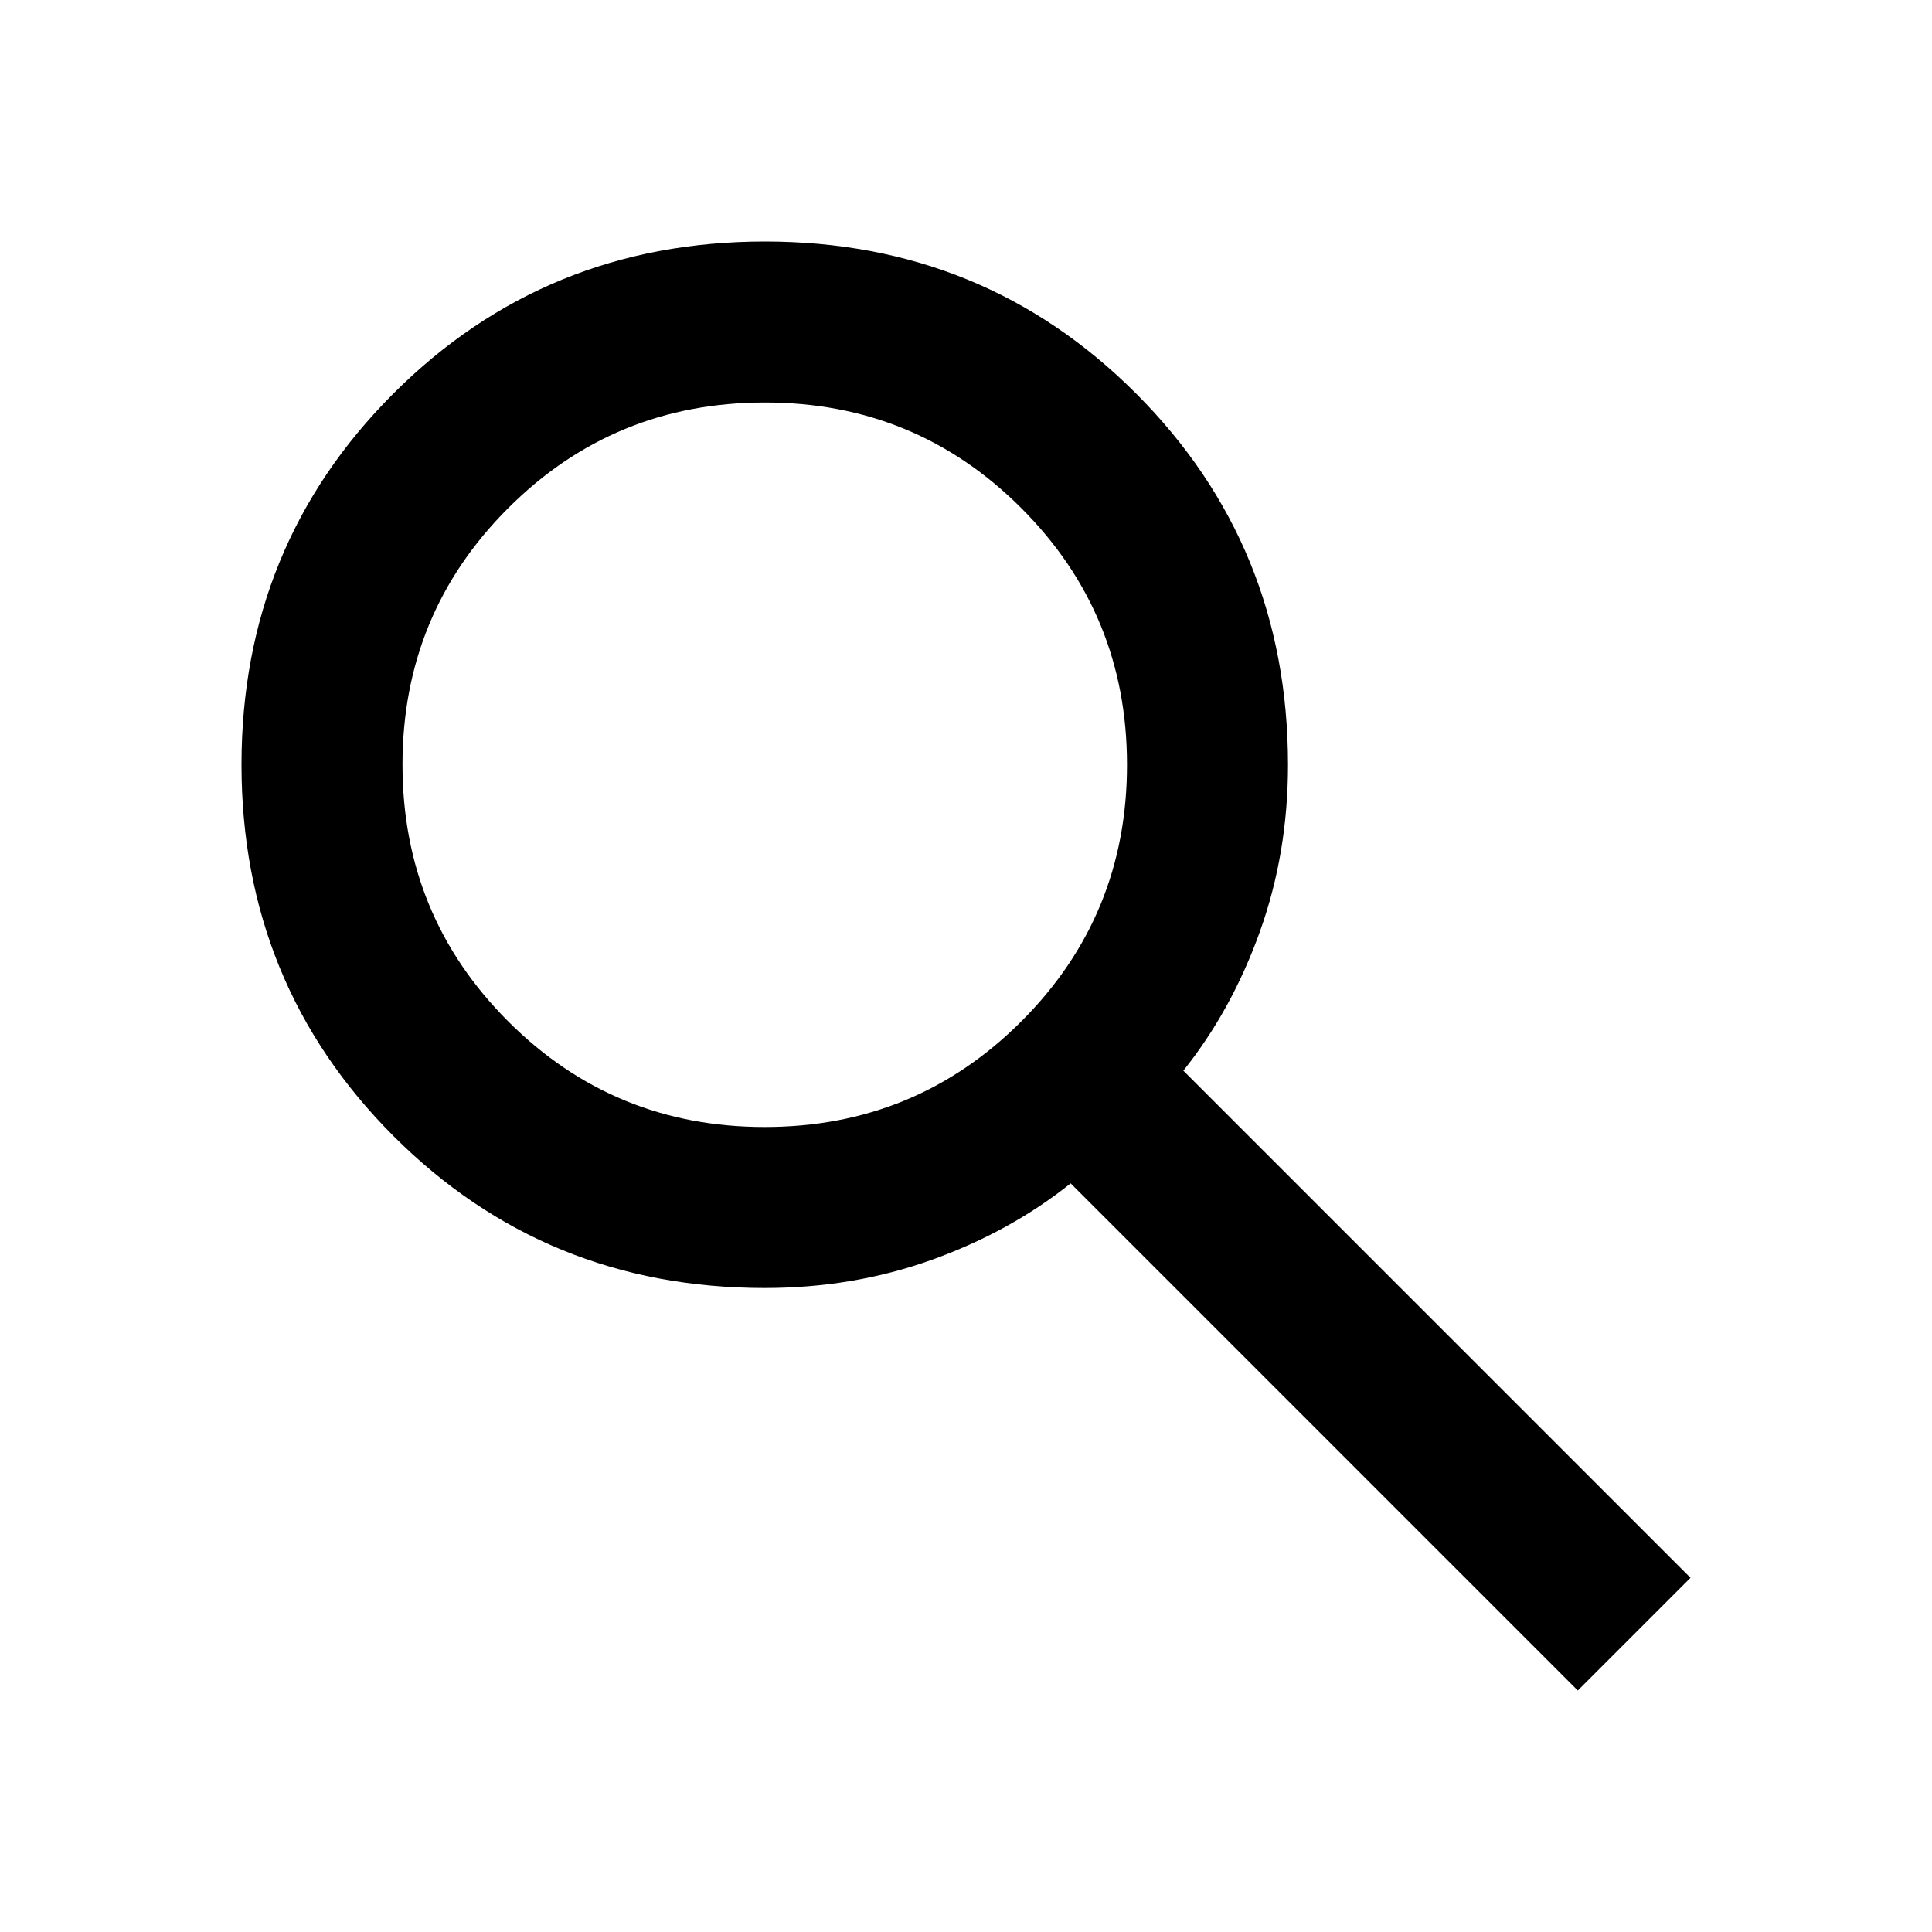
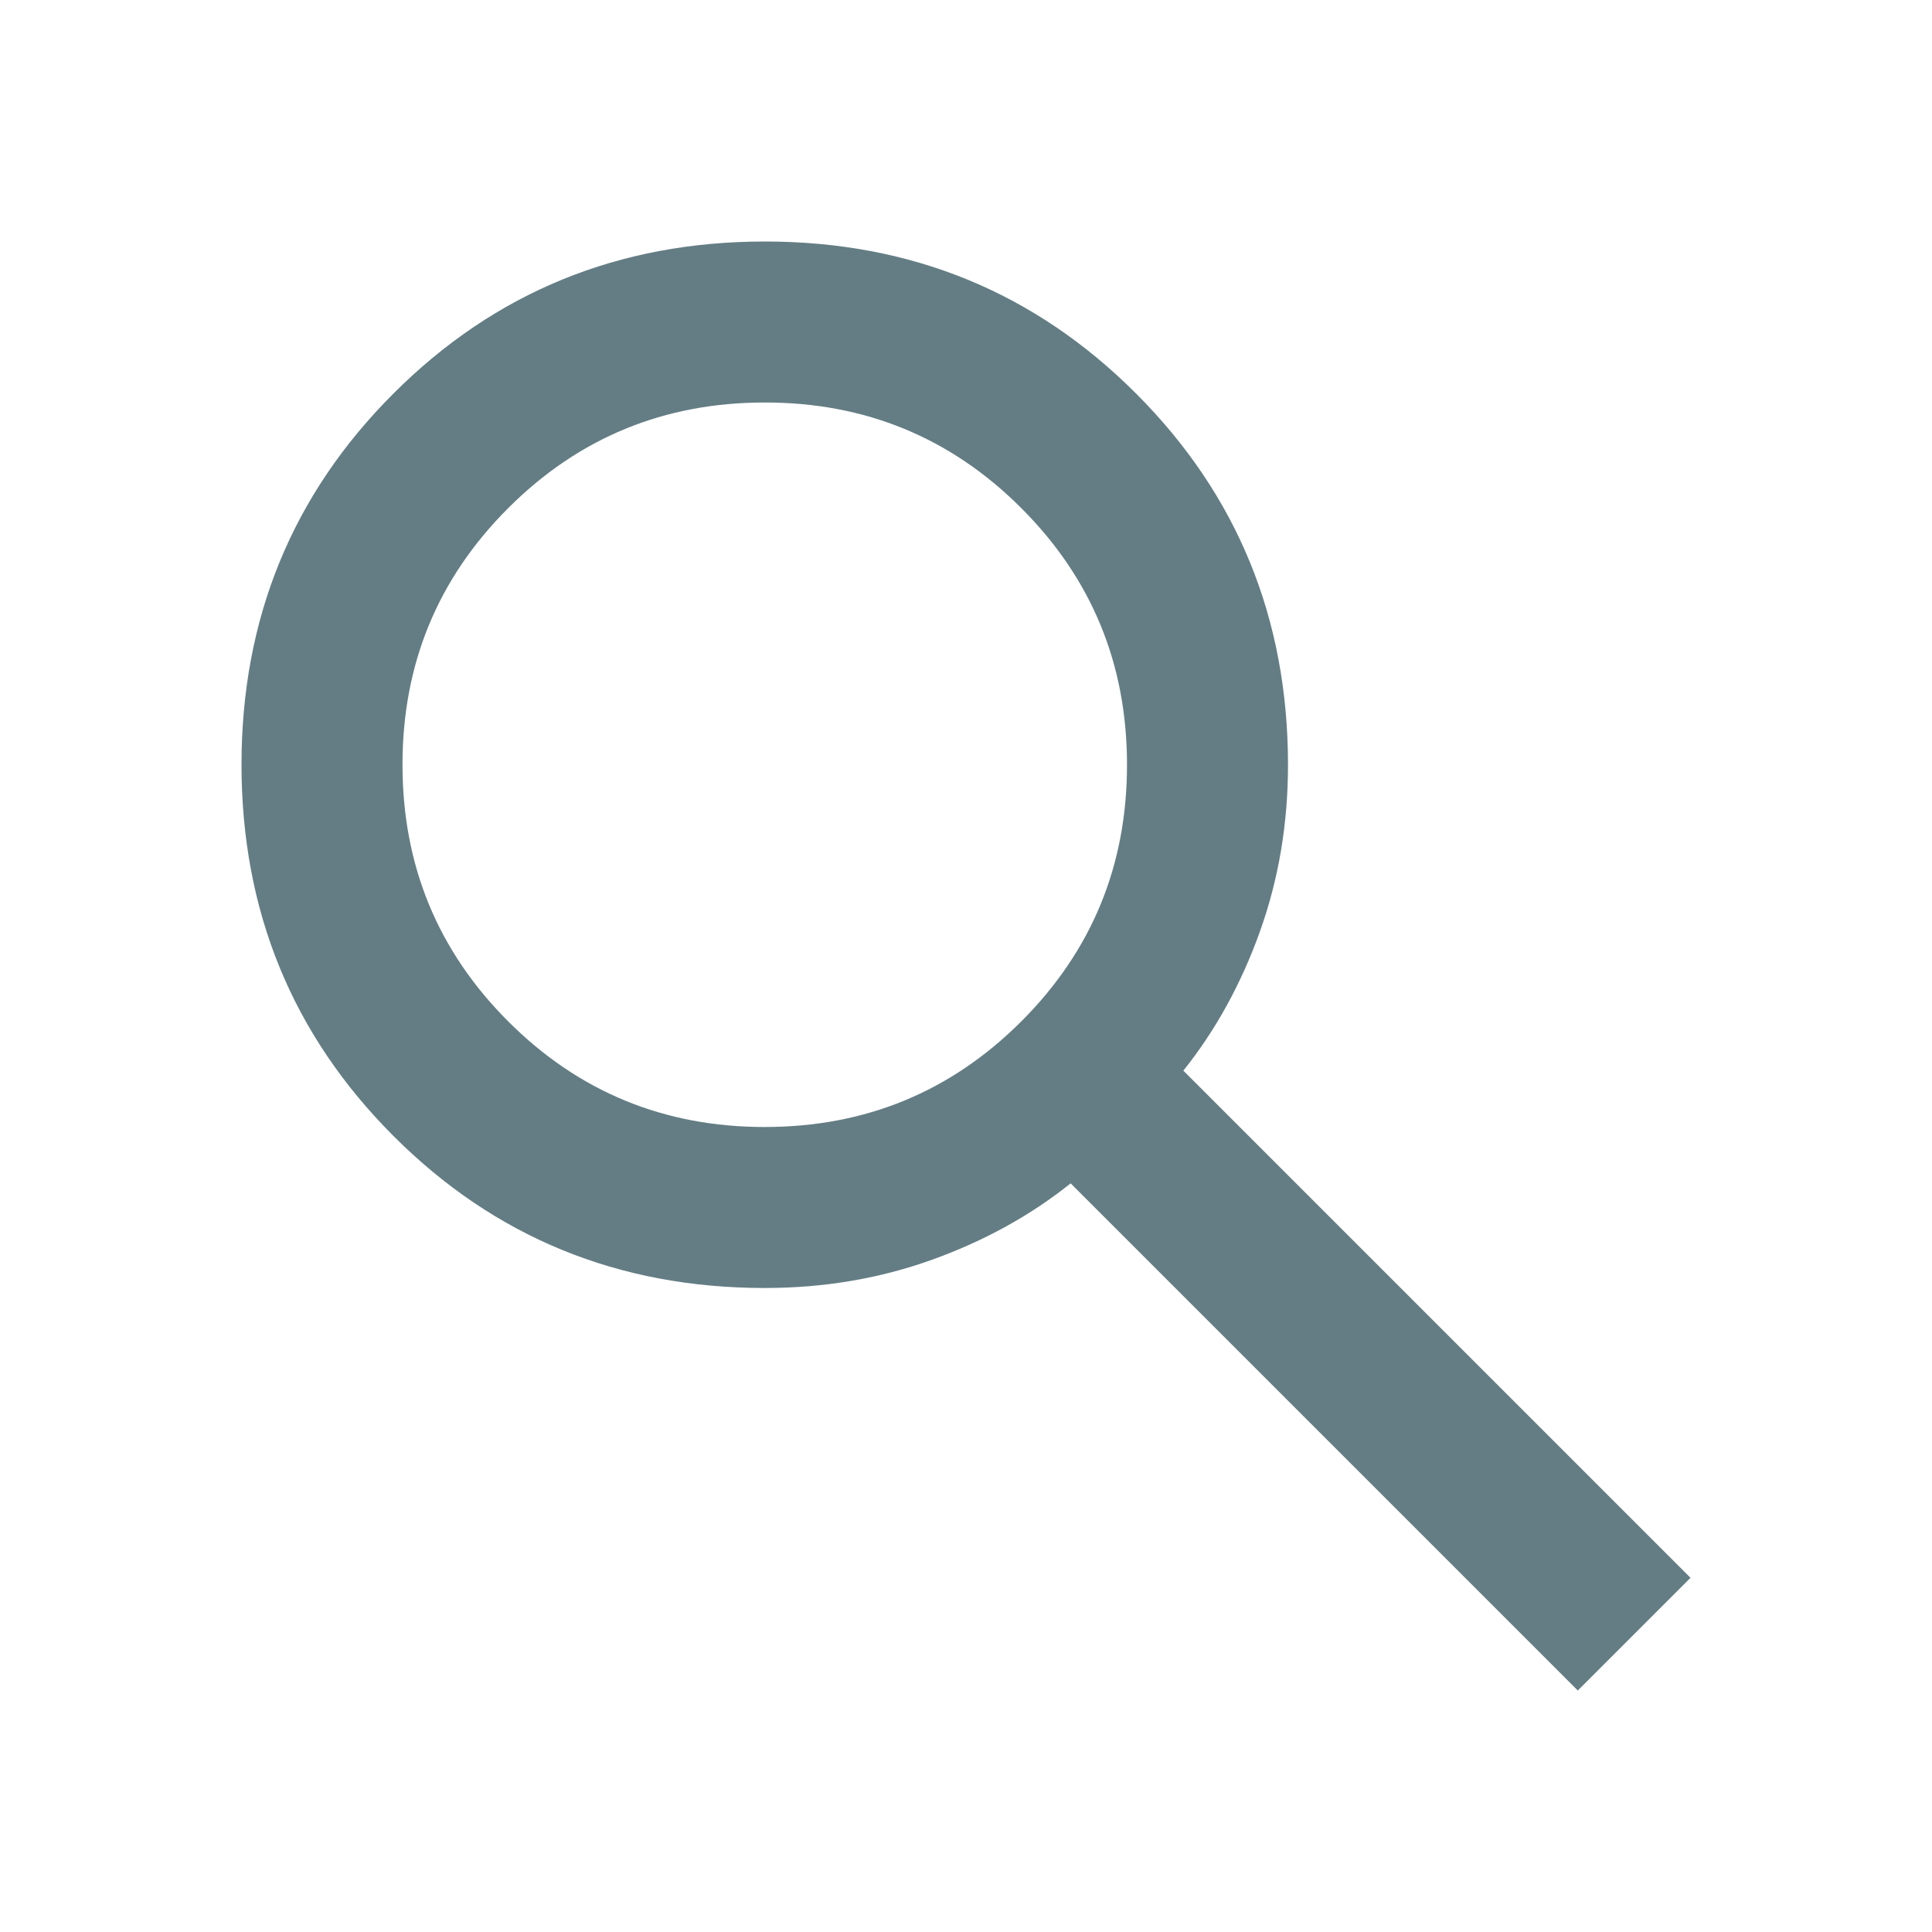
<svg xmlns="http://www.w3.org/2000/svg" width="1em" height="1em" viewBox="0 0 24 24">
-   <path fill="currentColor" d="m19.6 21l-6.3-6.3q-.75.6-1.725.95T9.5 16q-2.725 0-4.612-1.888T3 9.5q0-2.725 1.888-4.612T9.5 3q2.725 0 4.612 1.888T16 9.5q0 1.1-.35 2.075T14.7 13.3l6.3 6.3l-1.4 1.4ZM9.5 14q1.875 0 3.188-1.313T14 9.5q0-1.875-1.313-3.188T9.5 5Q7.625 5 6.312 6.313T5 9.5q0 1.875 1.313 3.188T9.5 14Z" />
+   <path fill="rgb(49,82,91,75%)" d="m19.6 21l-6.3-6.3q-.75.6-1.725.95T9.5 16q-2.725 0-4.612-1.888T3 9.5q0-2.725 1.888-4.612T9.5 3q2.725 0 4.612 1.888T16 9.5q0 1.1-.35 2.075T14.7 13.3l6.3 6.3l-1.4 1.4ZM9.5 14q1.875 0 3.188-1.313T14 9.5q0-1.875-1.313-3.188T9.5 5Q7.625 5 6.312 6.313T5 9.5q0 1.875 1.313 3.188T9.5 14Z" />
</svg>
